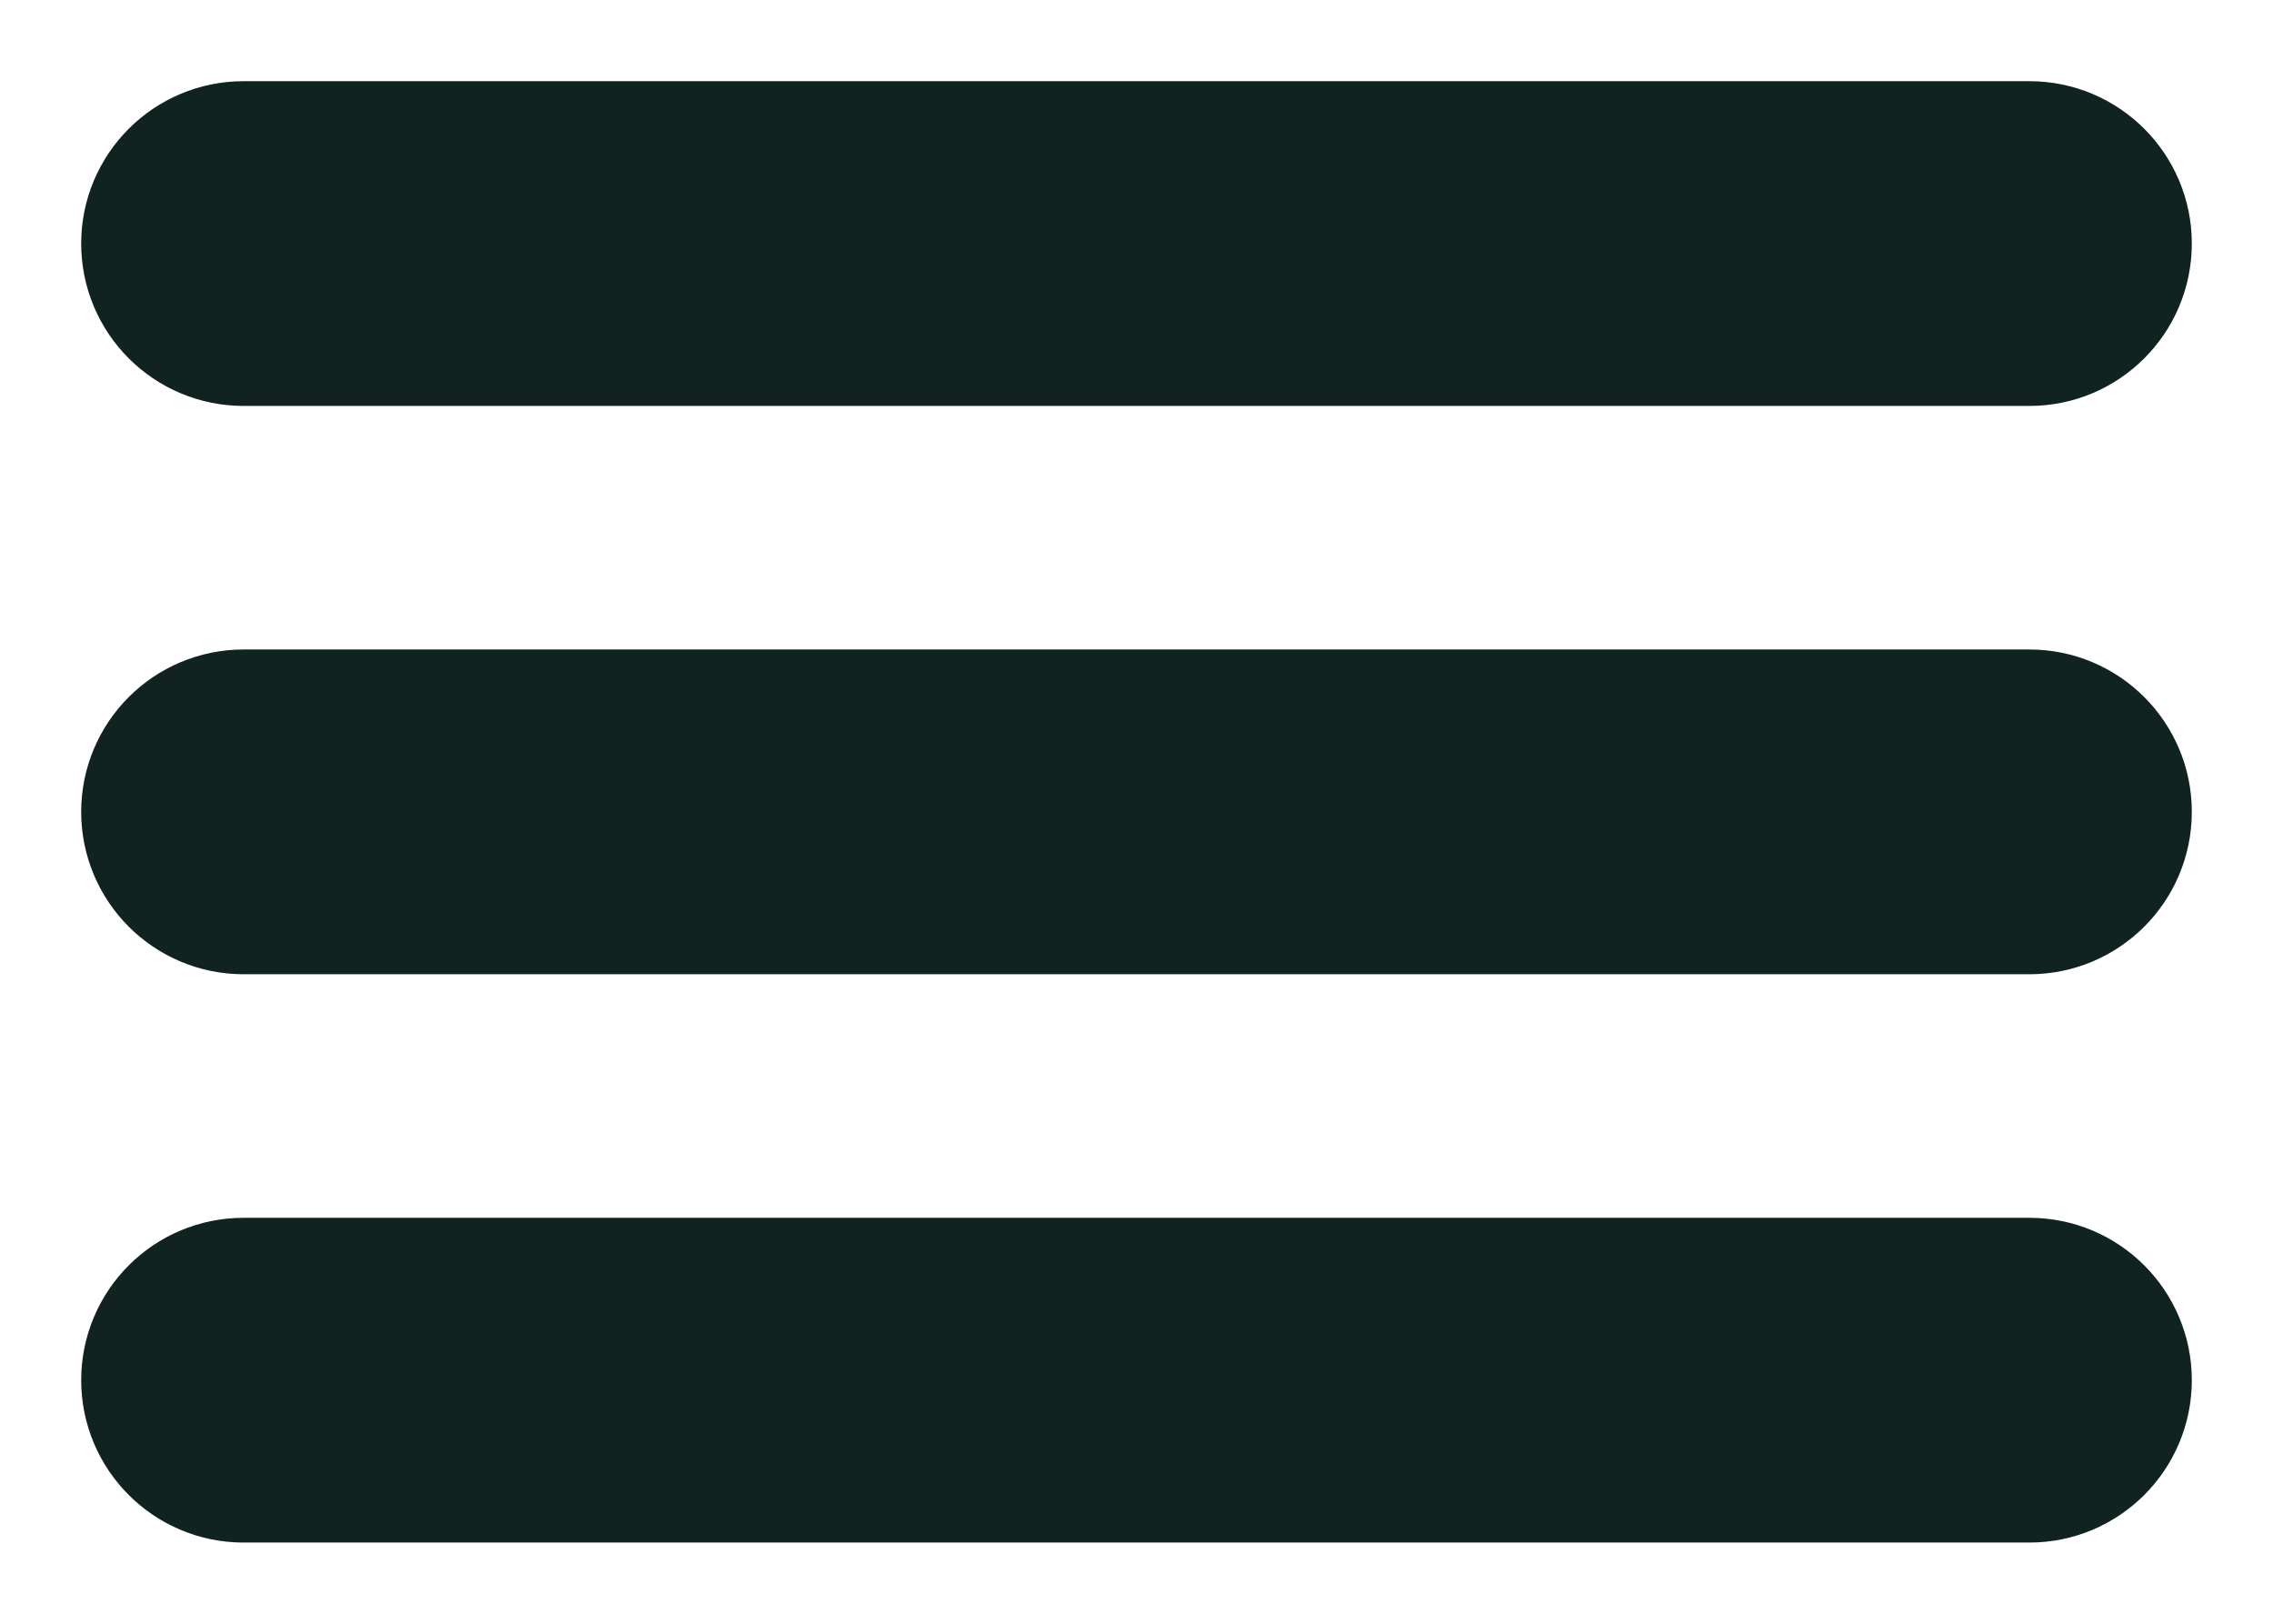
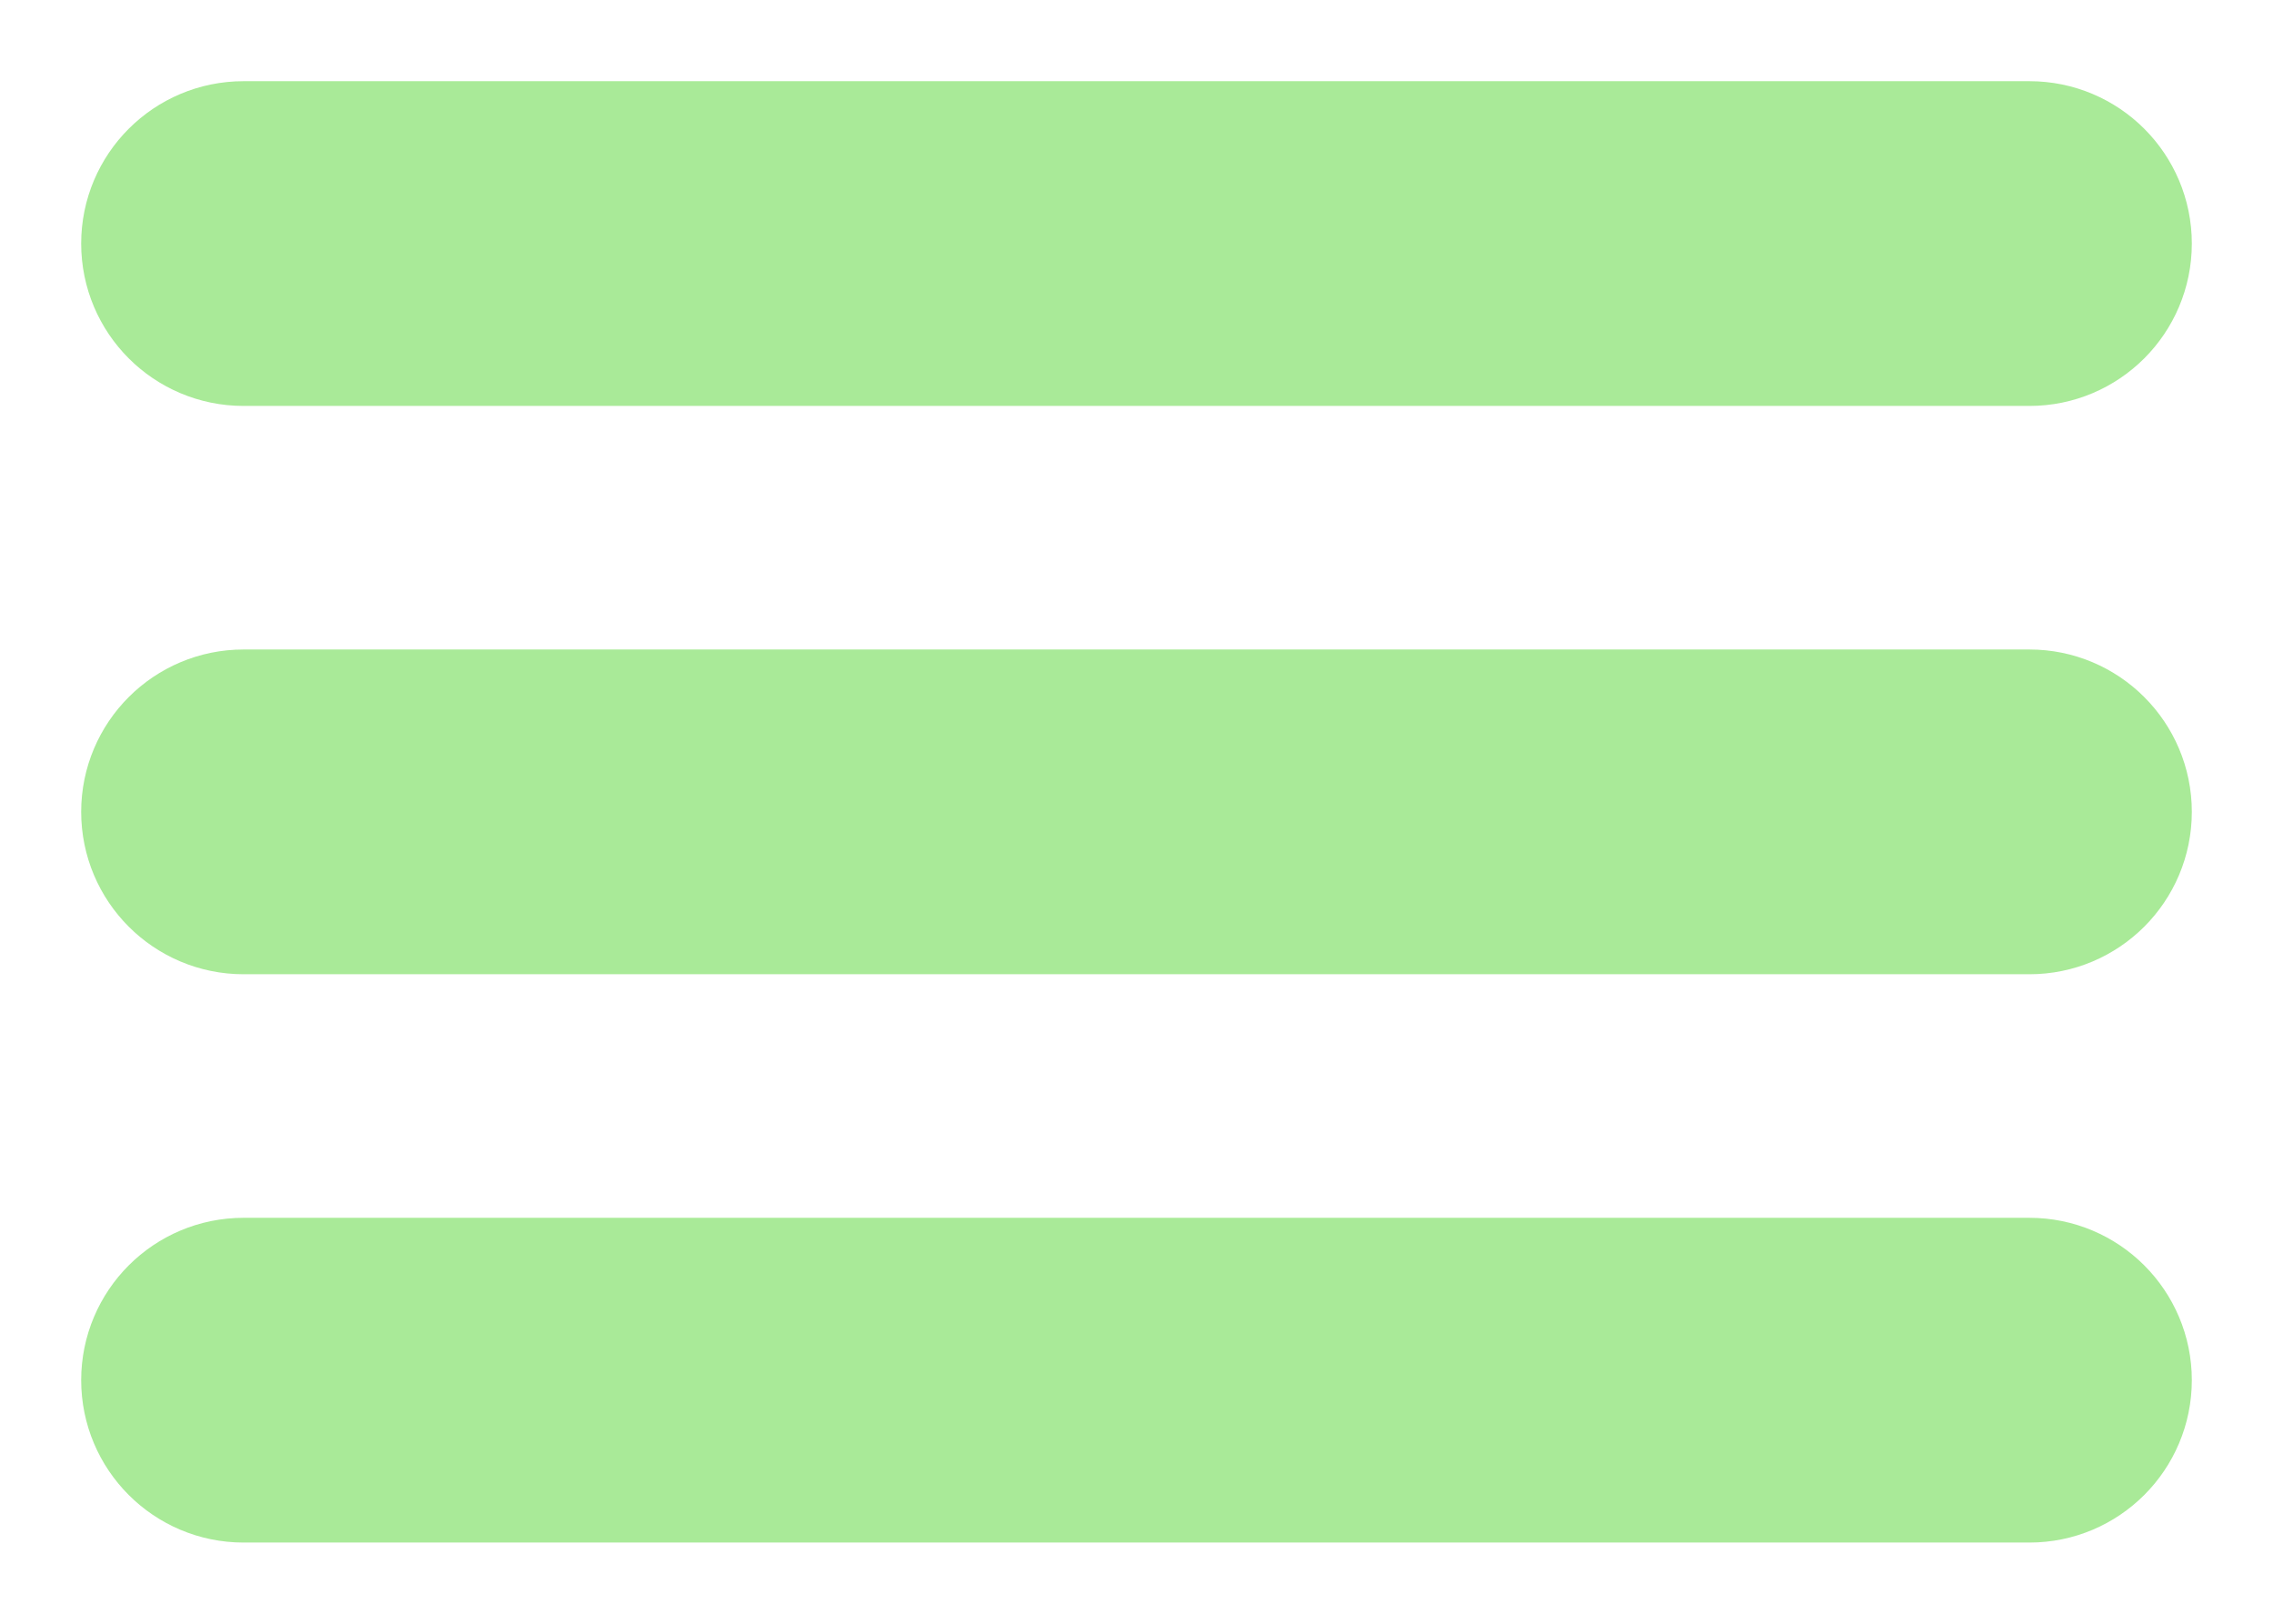
<svg xmlns="http://www.w3.org/2000/svg" width="14" height="10" viewBox="0 0 14 10" fill="none">
-   <path fill-rule="evenodd" clip-rule="evenodd" d="M1 1.5C1 1.224 1.224 1 1.5 1H12.5C12.776 1 13 1.224 13 1.5C13 1.776 12.776 2 12.5 2H1.5C1.224 2 1 1.776 1 1.5ZM1 5C1 4.724 1.224 4.5 1.5 4.5H12.5C12.776 4.5 13 4.724 13 5C13 5.276 12.776 5.5 12.5 5.5H1.5C1.224 5.5 1 5.276 1 5ZM1 8.5C1 8.224 1.224 8 1.5 8H12.5C12.776 8 13 8.224 13 8.5C13 8.776 12.776 9 12.5 9H1.5C1.224 9 1 8.776 1 8.5Z" fill="#102321" stroke="#102321" stroke-linecap="round" stroke-linejoin="round" />
+   <path fill-rule="evenodd" clip-rule="evenodd" d="M1 1.5C1 1.224 1.224 1 1.5 1H12.5C12.776 1 13 1.224 13 1.5C13 1.776 12.776 2 12.5 2H1.5C1.224 2 1 1.776 1 1.5ZM1 5C1 4.724 1.224 4.5 1.5 4.5H12.5C12.776 4.5 13 4.724 13 5C13 5.276 12.776 5.5 12.5 5.5H1.5C1.224 5.5 1 5.276 1 5ZM1 8.5C1 8.224 1.224 8 1.5 8H12.5C12.776 8 13 8.224 13 8.5C13 8.776 12.776 9 12.5 9H1.5C1.224 9 1 8.776 1 8.5Z" fill="#A9EA98" stroke="#A9EA98" stroke-linecap="round" stroke-linejoin="round" />
</svg>
